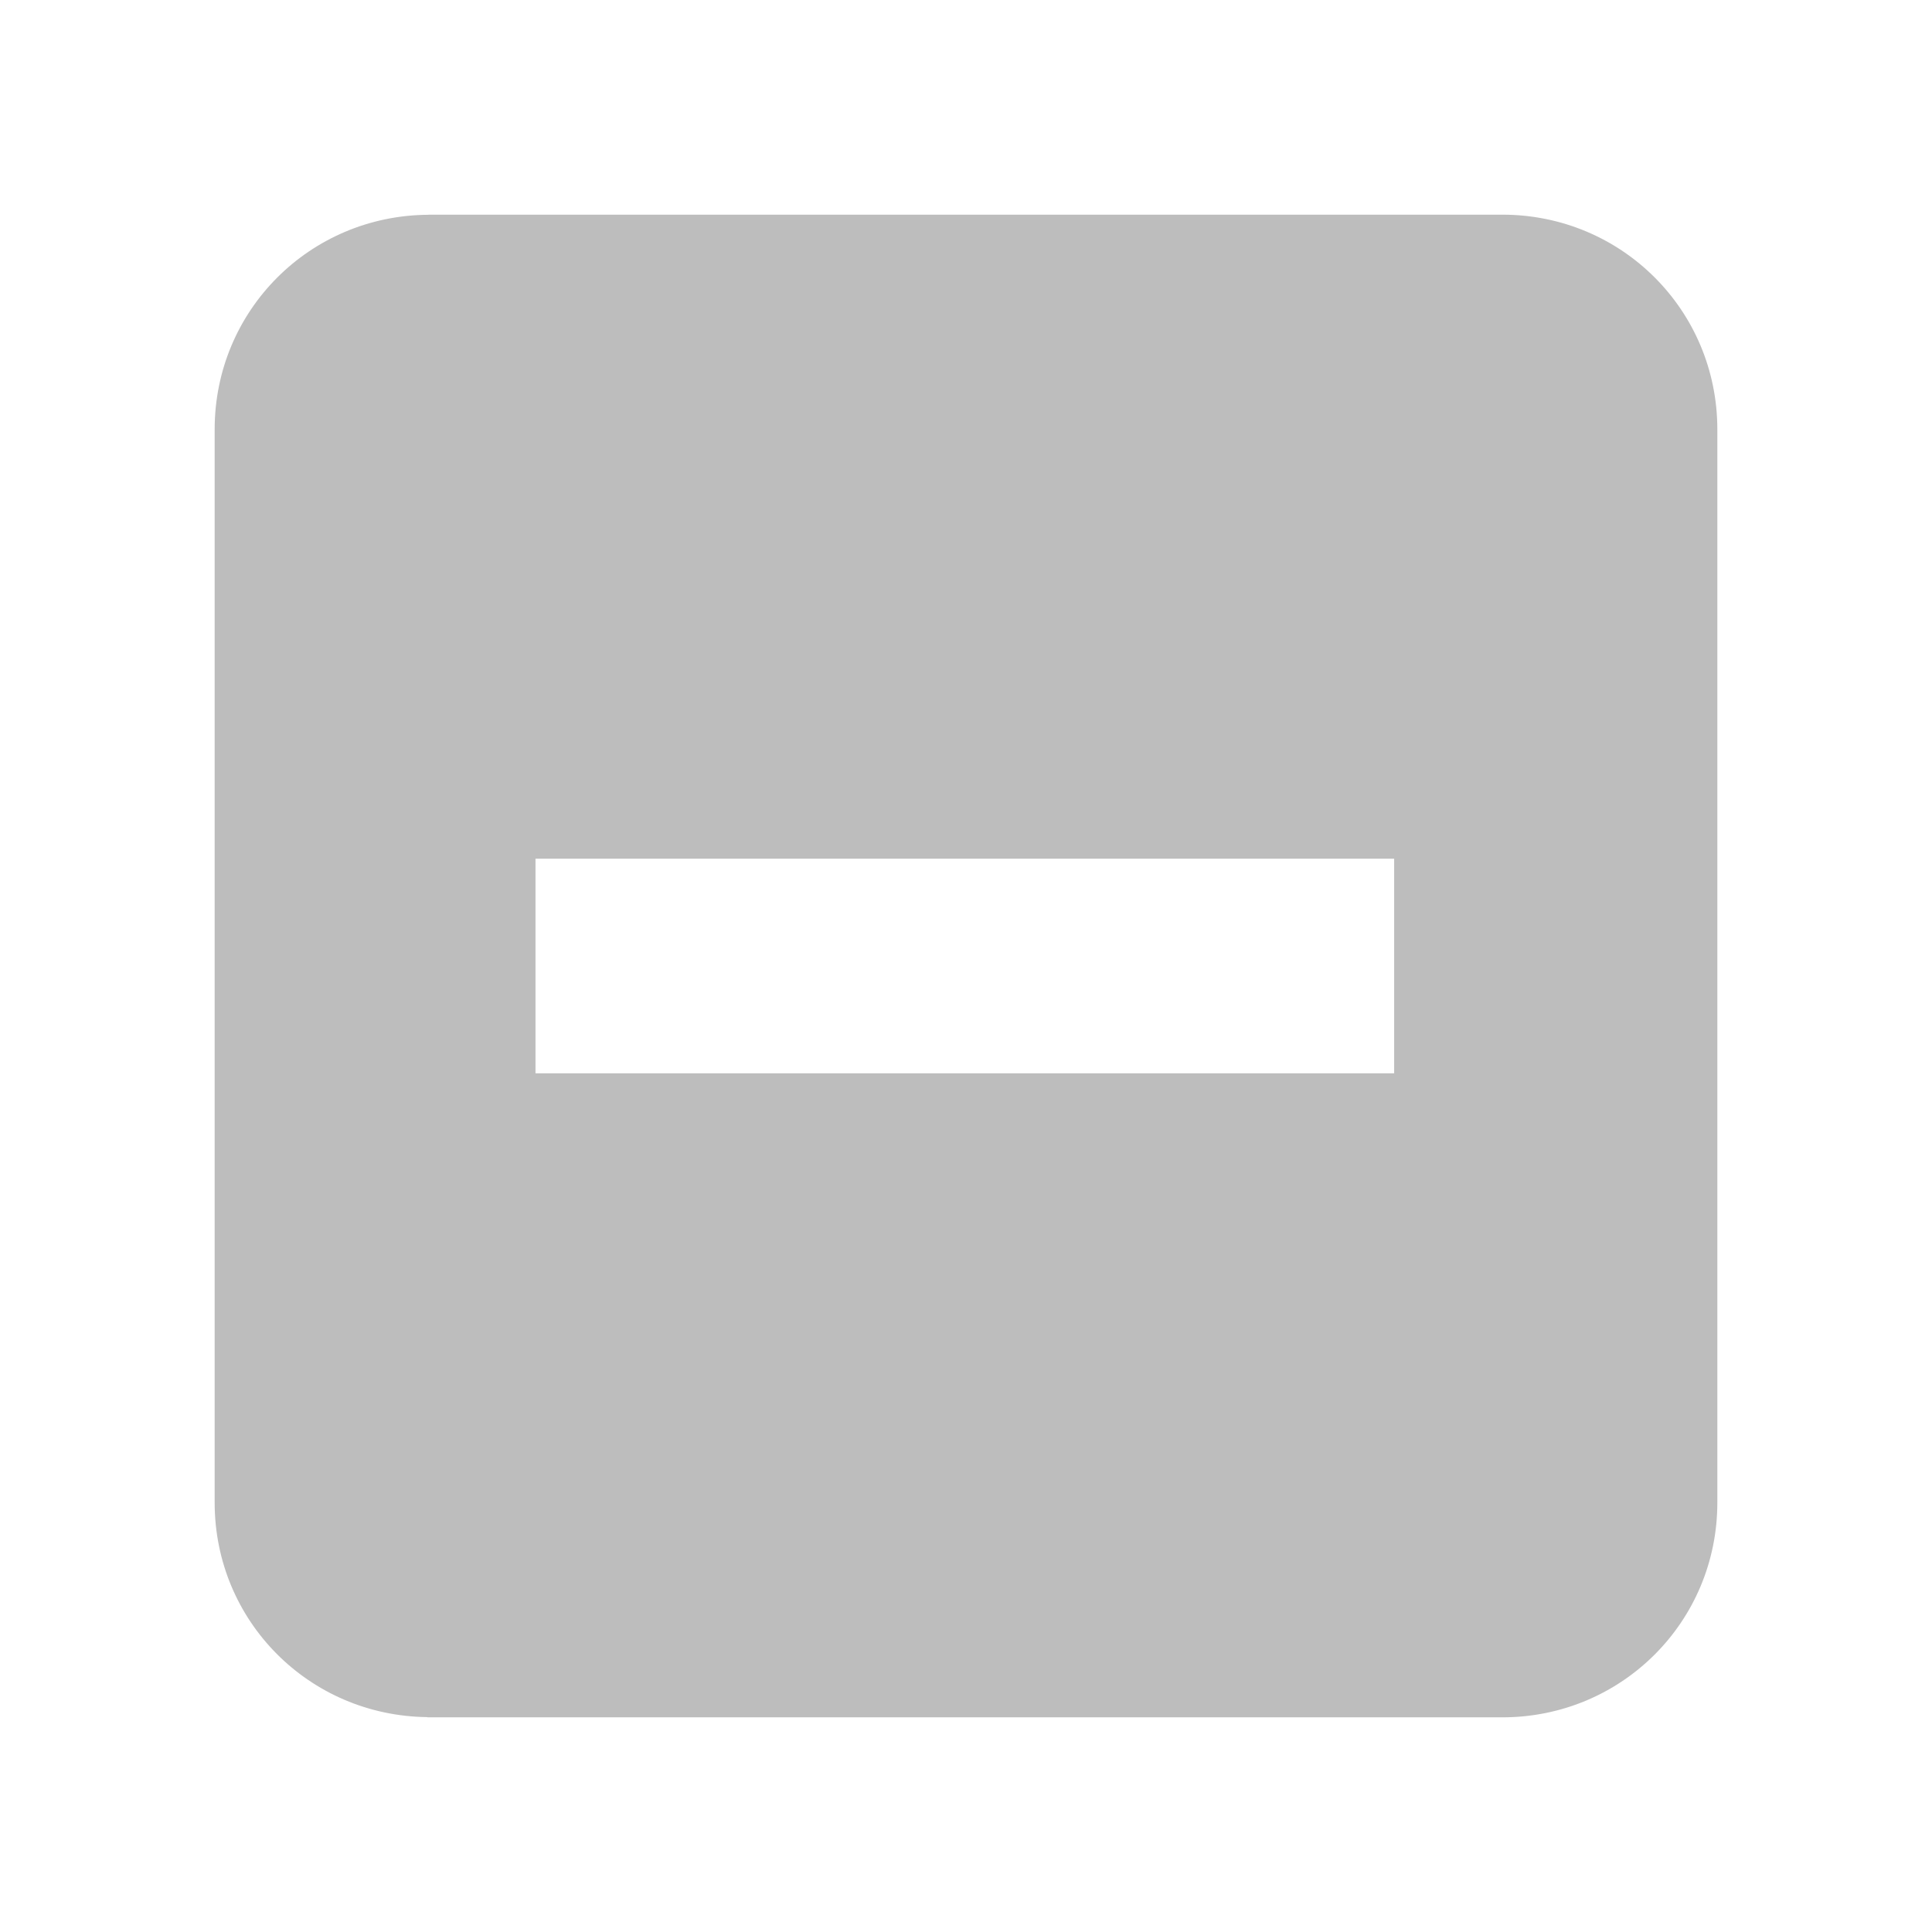
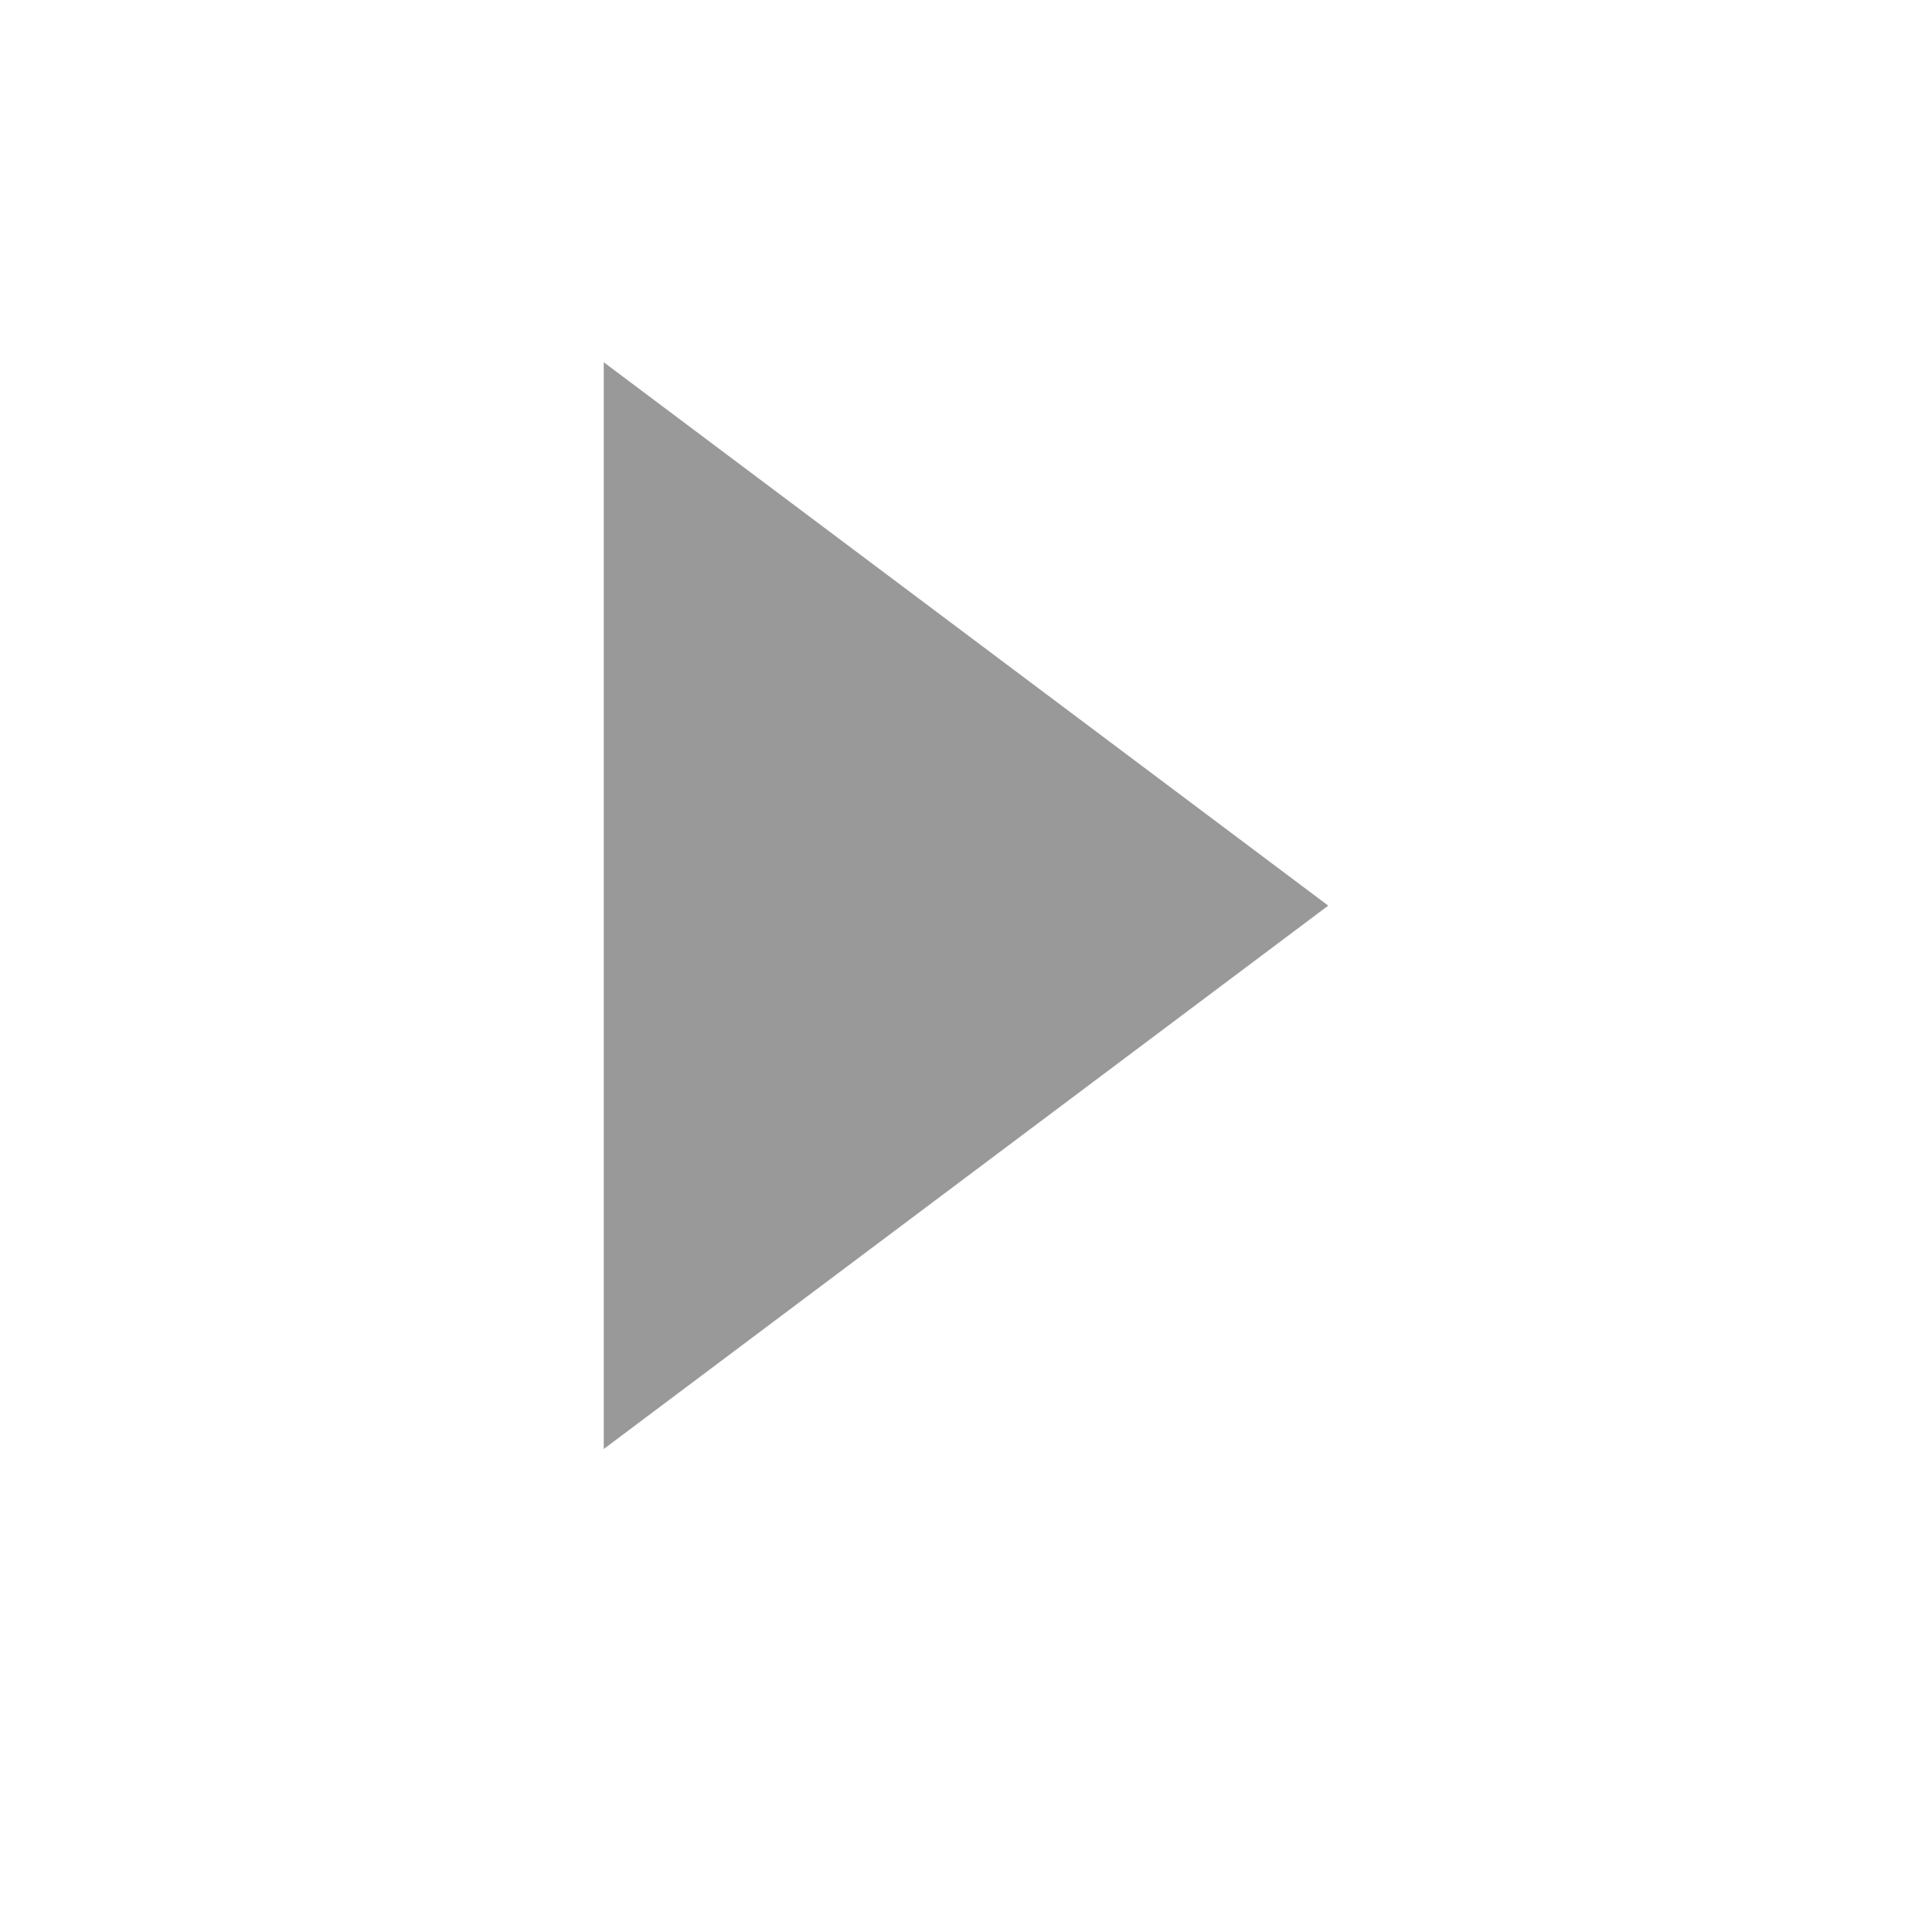
- <svg xmlns="http://www.w3.org/2000/svg" viewBox="0 0 18 18" version="1.1">
+ <svg xmlns="http://www.w3.org/2000/svg" viewBox="0 0 16 16" version="1.1">
  <defs />
-   <g stroke="none" stroke-width="1" fill-rule="evenodd">
-     <g>
-       <path fill="#bdbdbd" d="M13.997,2 L3.992,2 L3.992,2.001 C2.885,2.007 2,2.894 2,4 L2,14 C2,15.103 2.88,15.986 3.982,15.998 L3.982,16 L13.997,16 C15.108,16 16,15.11 16,14 L16,4 C16,2.89 15.108,2 13.997,2 L13.997,2 Z M9.989,10 L7.989,10 L4.989,10 L4.989,8 L7.989,8 L9.989,8 L12.989,8 L12.989,10 L9.989,10 Z" />
+   <g stroke="none" stroke-width="1" fill="none" fill-rule="evenodd">
+     <g fill="#999999">
+       <path d="M5,3 L5,12 L11,7.5 L5,3 L5,3 Z" />
    </g>
  </g>
</svg>
